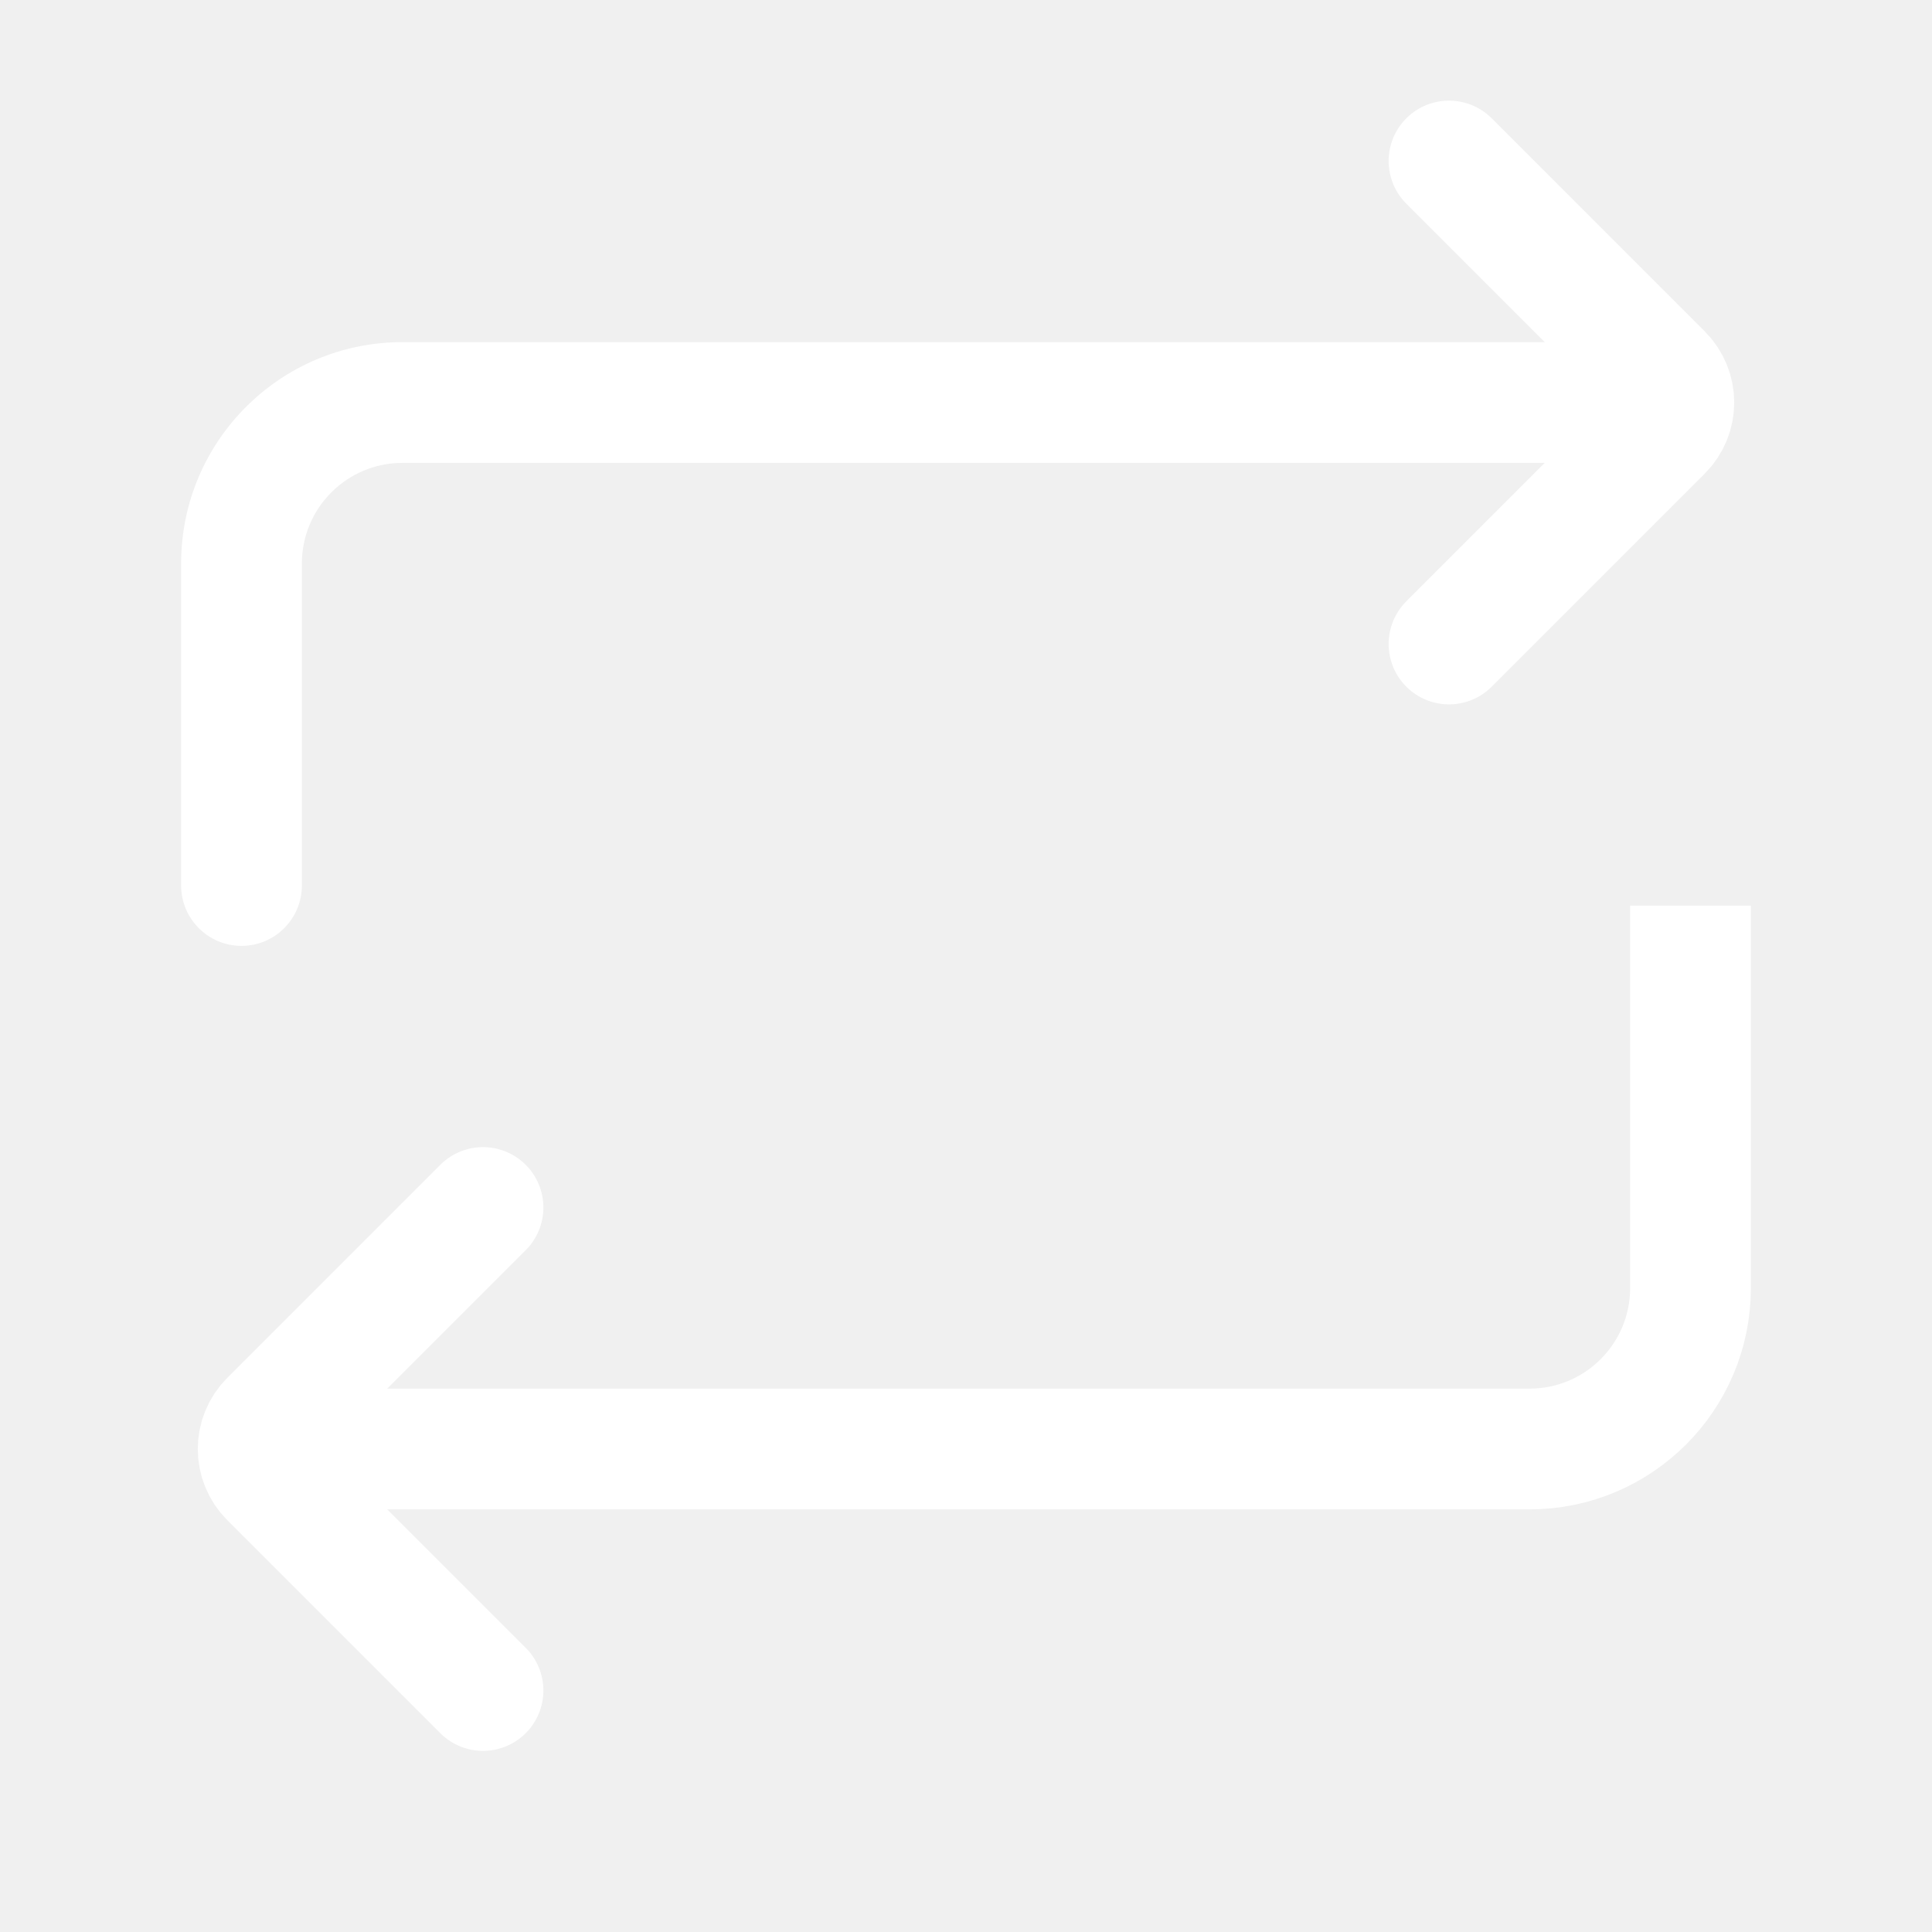
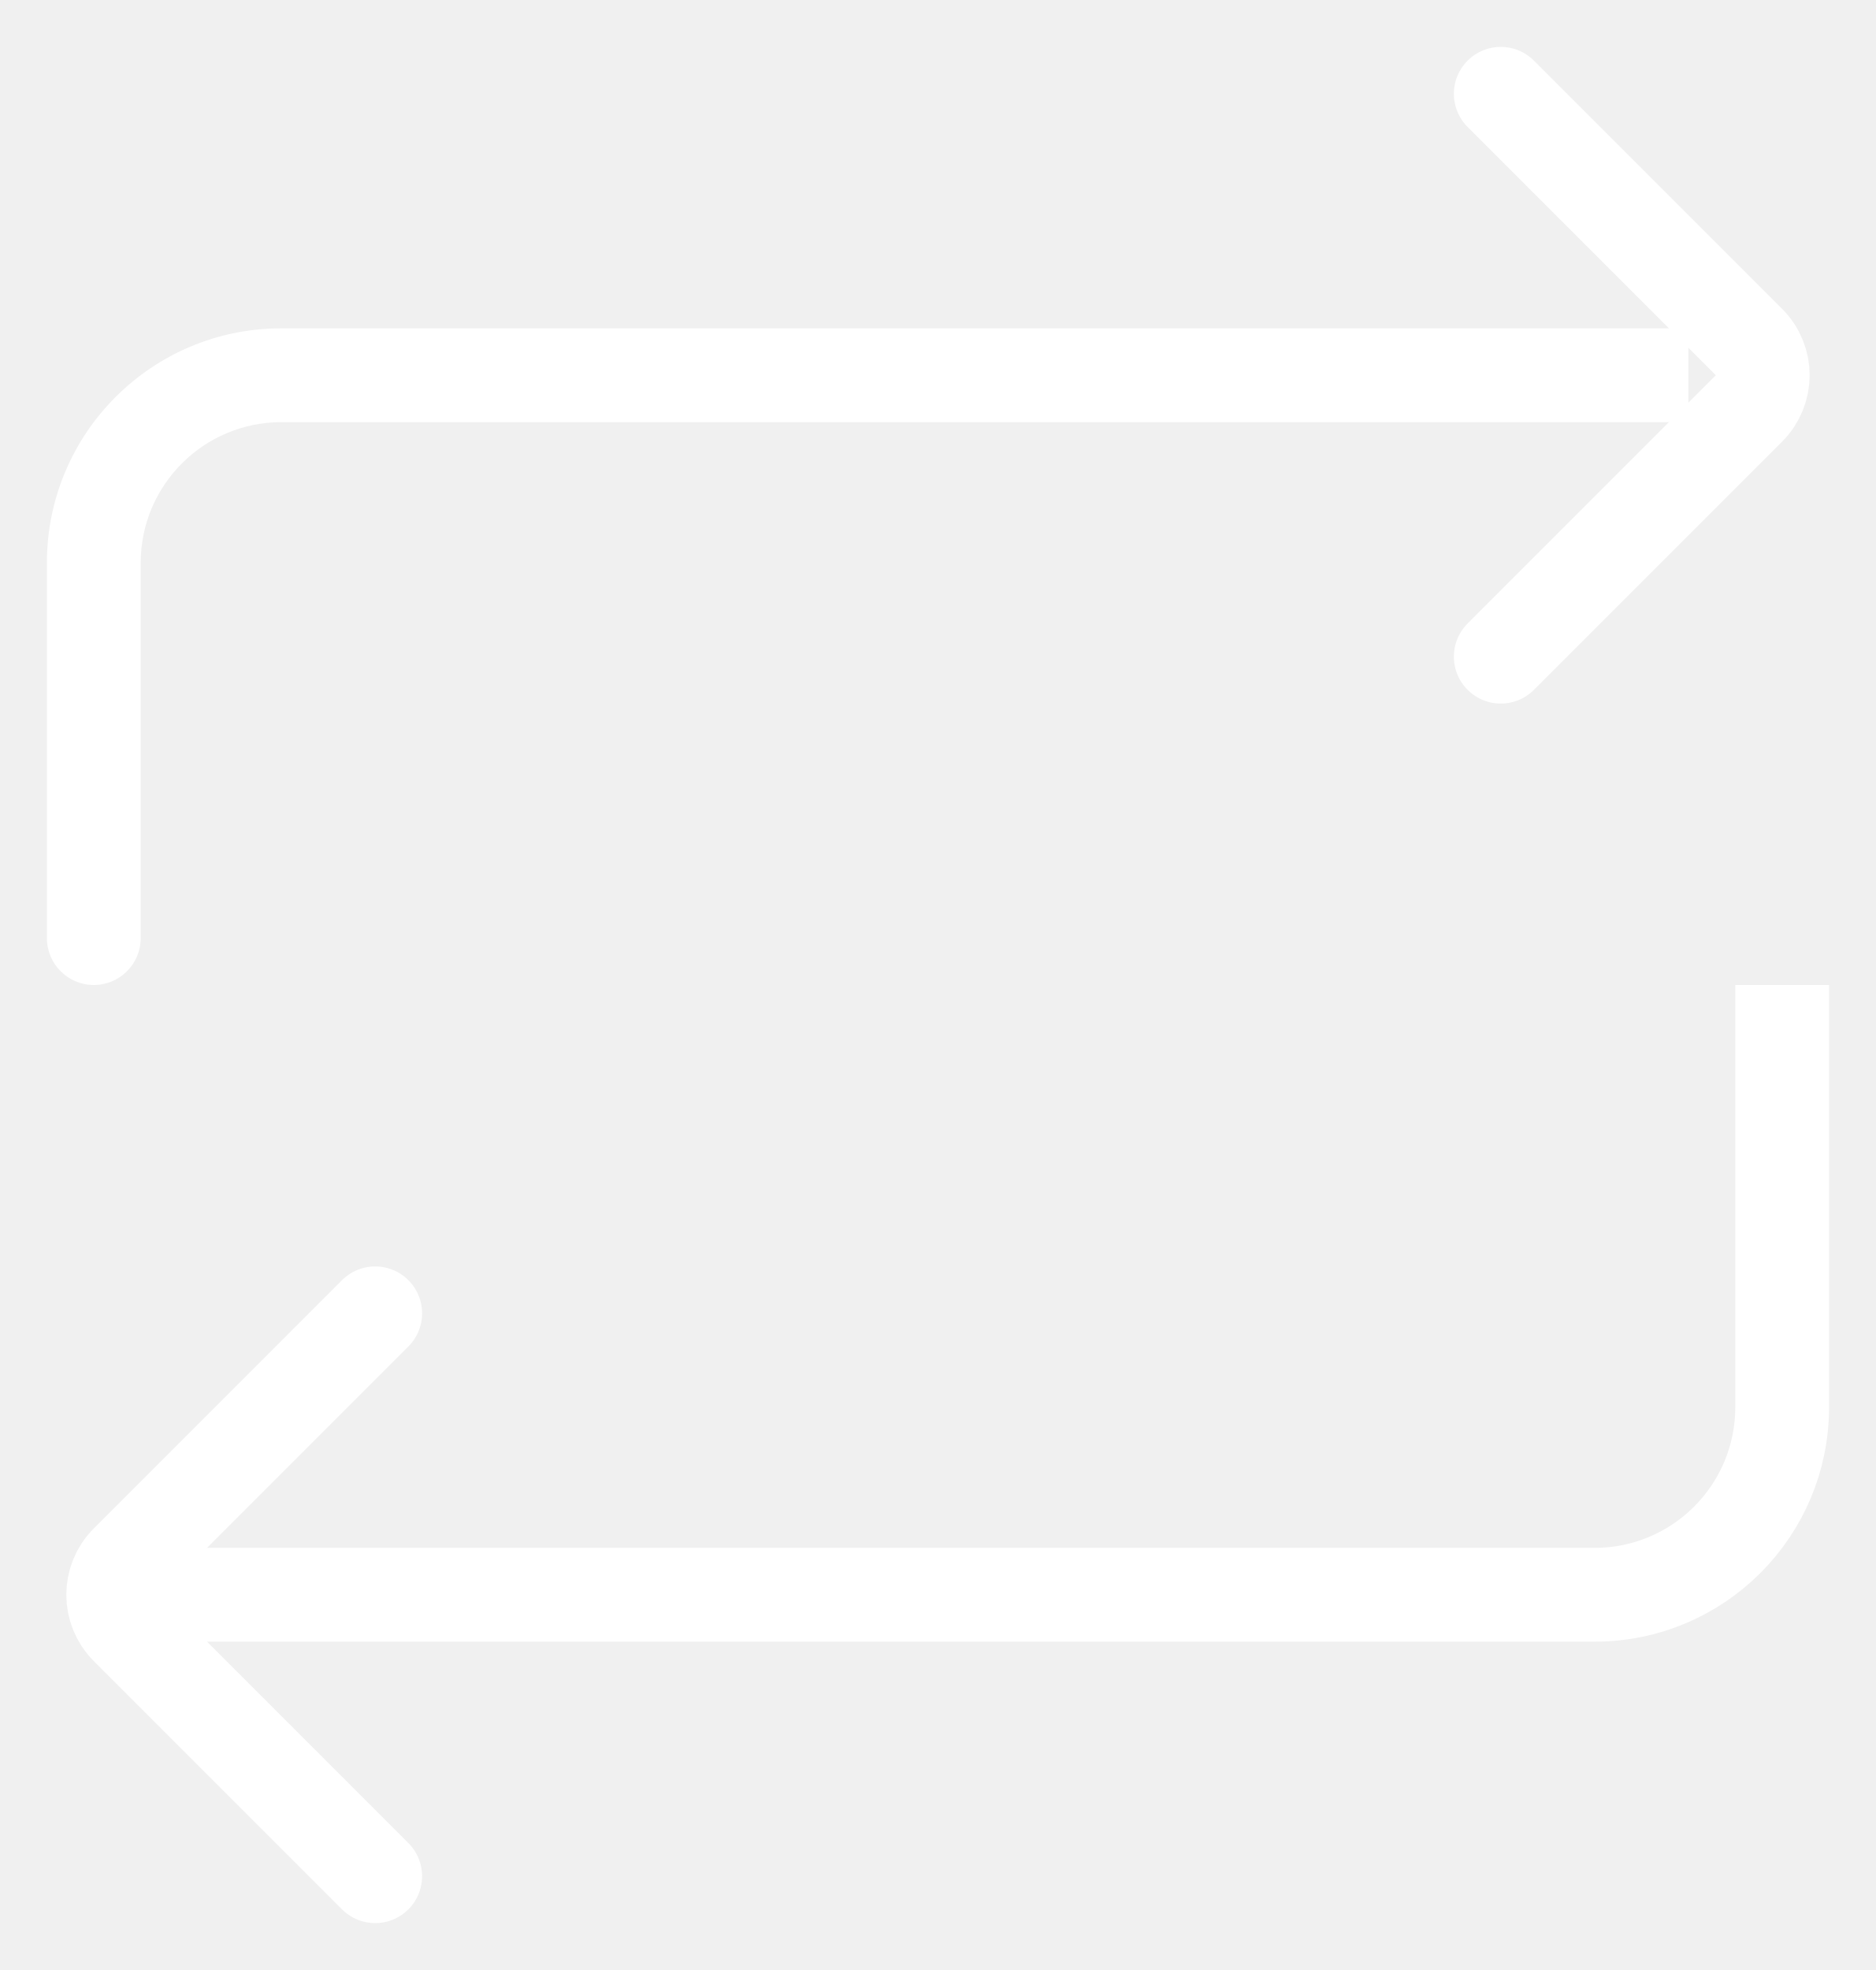
- <svg xmlns="http://www.w3.org/2000/svg" width="24" height="24" viewBox="0 0 24 24" fill="none">
-   <path d="M2.25 11C2.25 11.414 2.586 11.75 3 11.75C3.414 11.75 3.75 11.414 3.75 11H2.25ZM5 5.75H11V4.25H5V5.75ZM11 5.75H20V4.25H11V5.75ZM3.75 11V7H2.25V11H3.75ZM5 4.25C3.481 4.25 2.25 5.481 2.25 7H3.75C3.75 6.31 4.31 5.75 5 5.75V4.25Z" fill="white" />
-   <path d="M18 8L20.646 5.354C20.842 5.158 20.842 4.842 20.646 4.646L18 2" stroke="white" stroke-width="1.5" stroke-linecap="round" />
-   <path d="M6 21L3.354 18.354C3.158 18.158 3.158 17.842 3.354 17.646L6 15" stroke="white" stroke-width="1.5" stroke-linecap="round" />
-   <path d="M4 18L13 18H19C20.105 18 21 17.105 21 16V12" stroke="white" stroke-width="1.5" stroke-linecap="square" />
+ <svg xmlns="http://www.w3.org/2000/svg" width="20" height="21" viewBox="0 0 20 21" fill="none">
+   <path d="M0.5 10C0.5 10.276 0.724 10.5 1 10.5C1.276 10.5 1.5 10.276 1.5 10H0.5ZM3 4.5H9V3.5H3V4.5ZM9 4.5H18V3.5H9V4.5ZM1.5 10V6H0.5V10H1.5ZM3 3.5C1.619 3.5 0.5 4.619 0.5 6H1.5C1.5 5.172 2.172 4.5 3 4.5V3.5Z" fill="white" />
+   <path d="M16 7L18.646 4.354C18.842 4.158 18.842 3.842 18.646 3.646L16 1" stroke="white" stroke-linecap="round" />
+   <path d="M4 20L1.354 17.354C1.158 17.158 1.158 16.842 1.354 16.646L4 14" stroke="white" stroke-linecap="round" />
+   <path d="M2 17L11 17H17C18.105 17 19 16.105 19 15V11" stroke="white" stroke-linecap="square" />
</svg>
